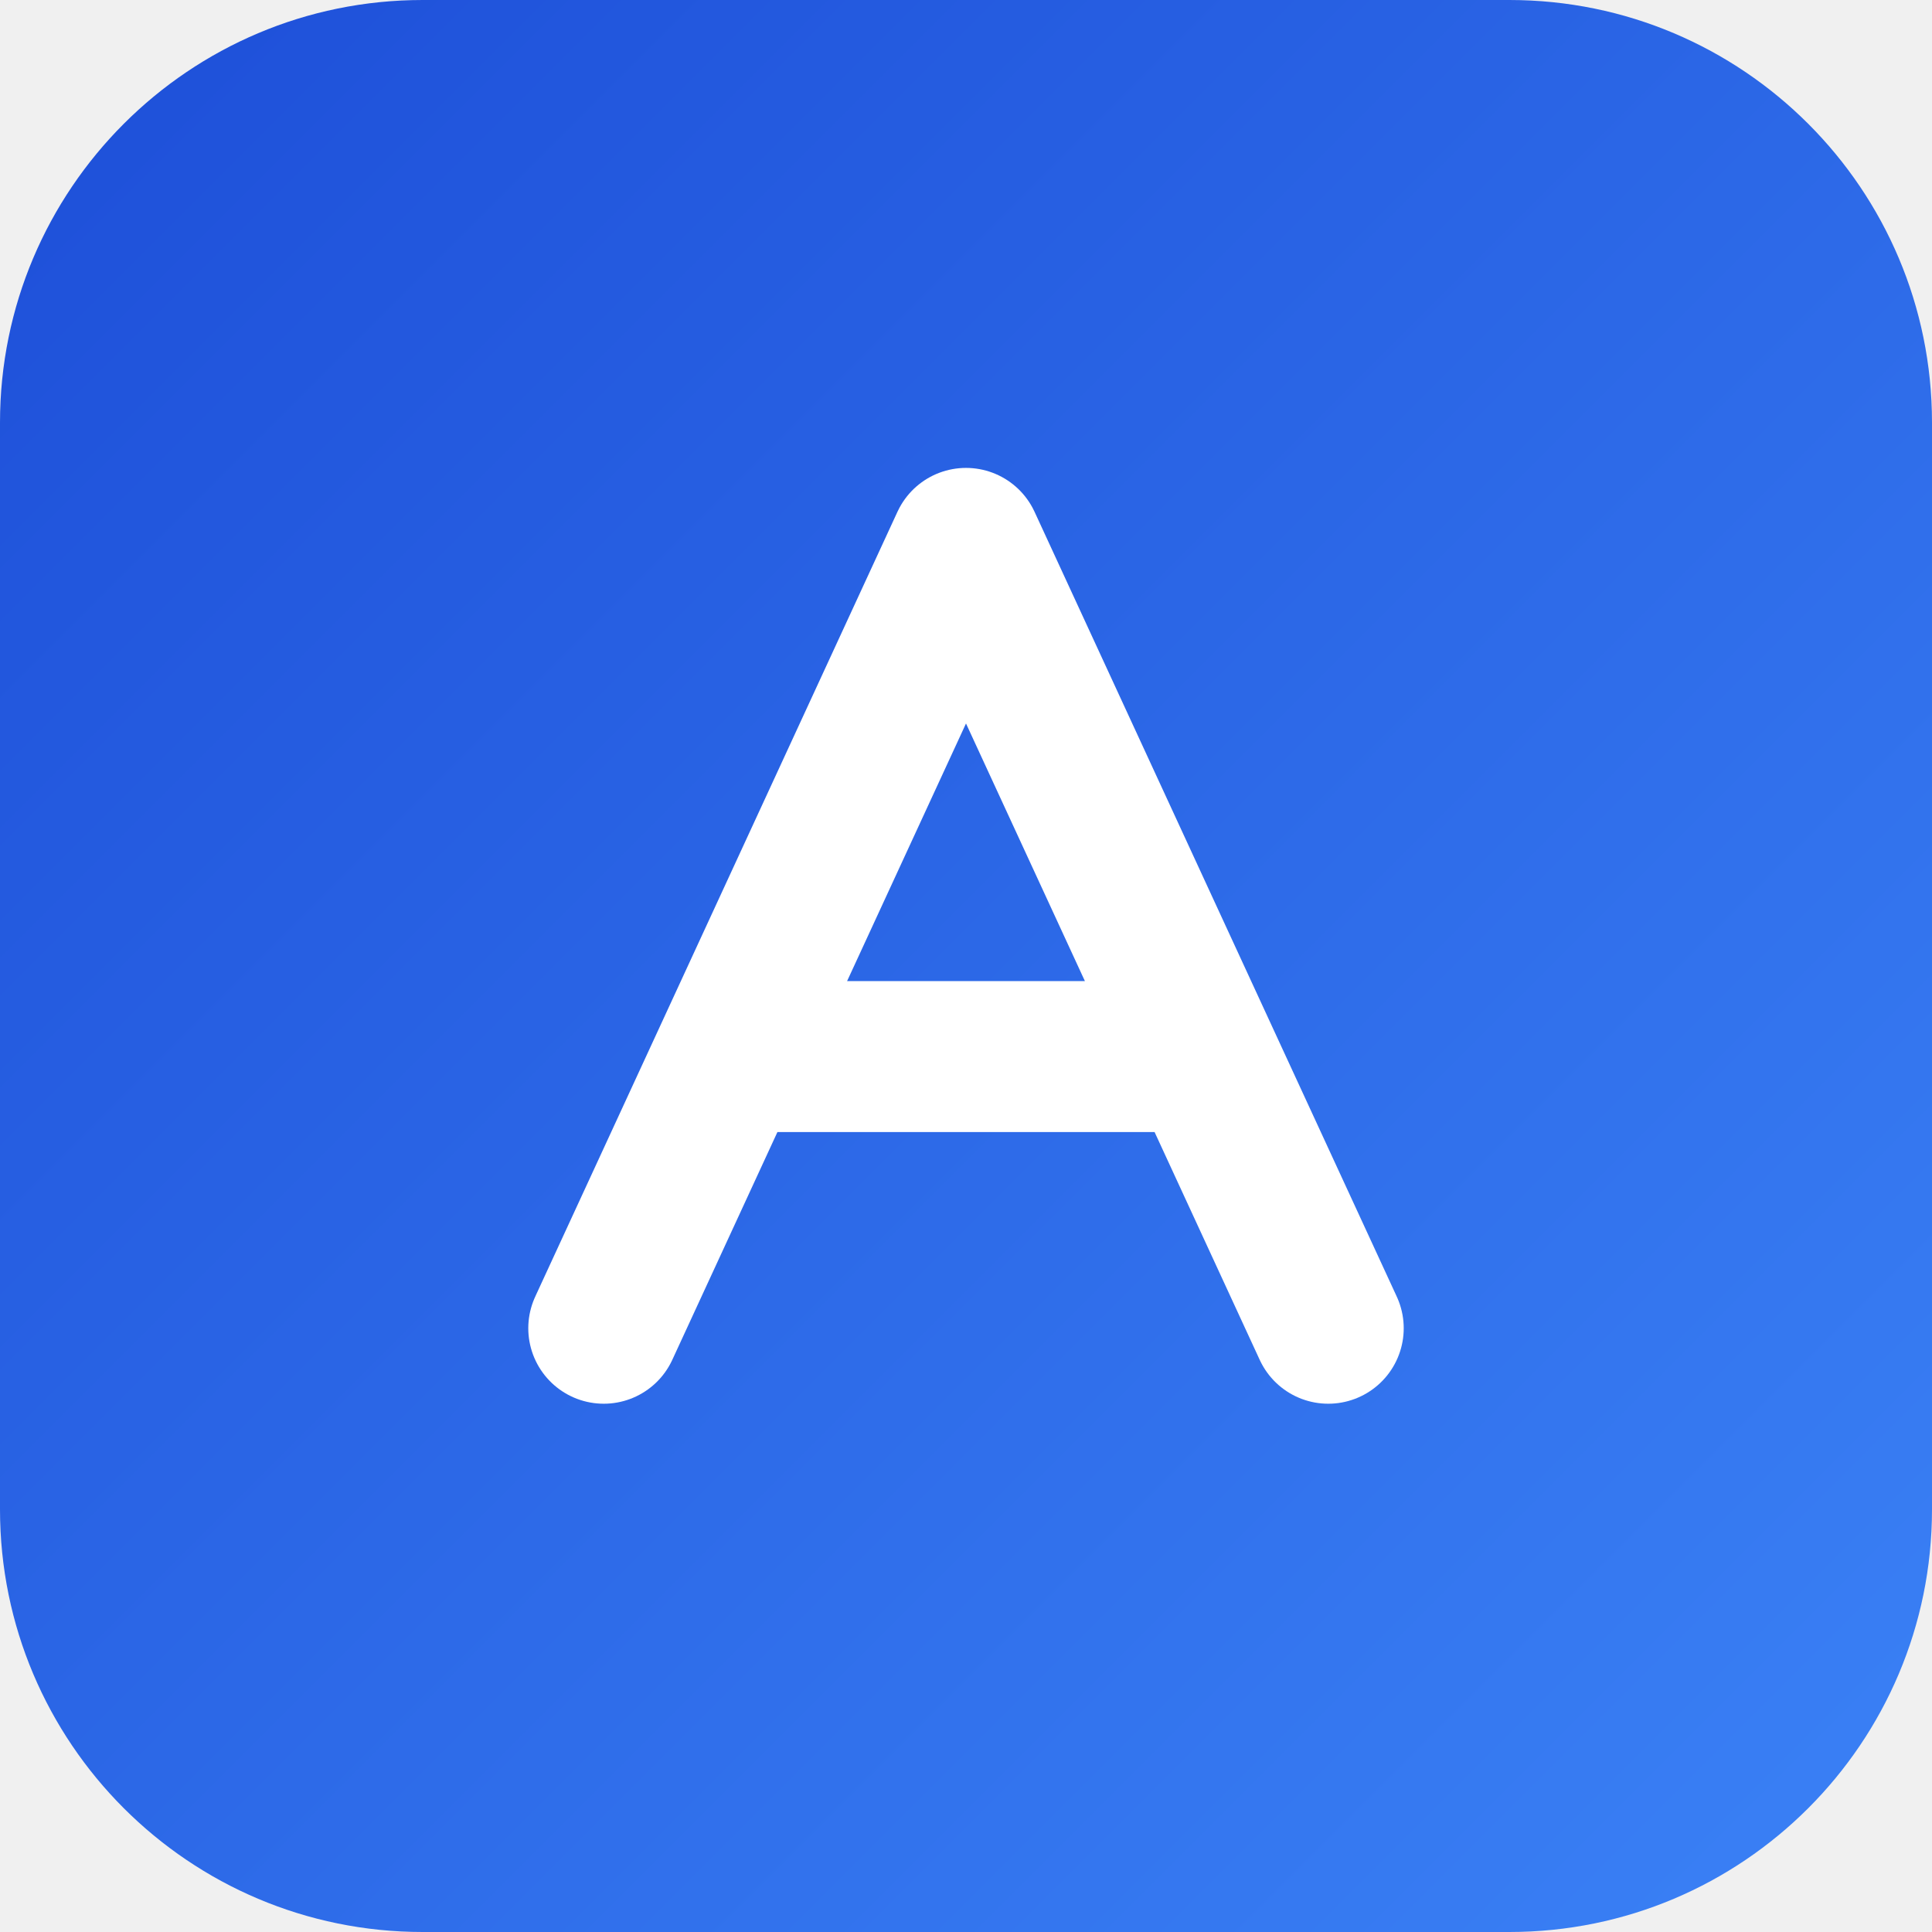
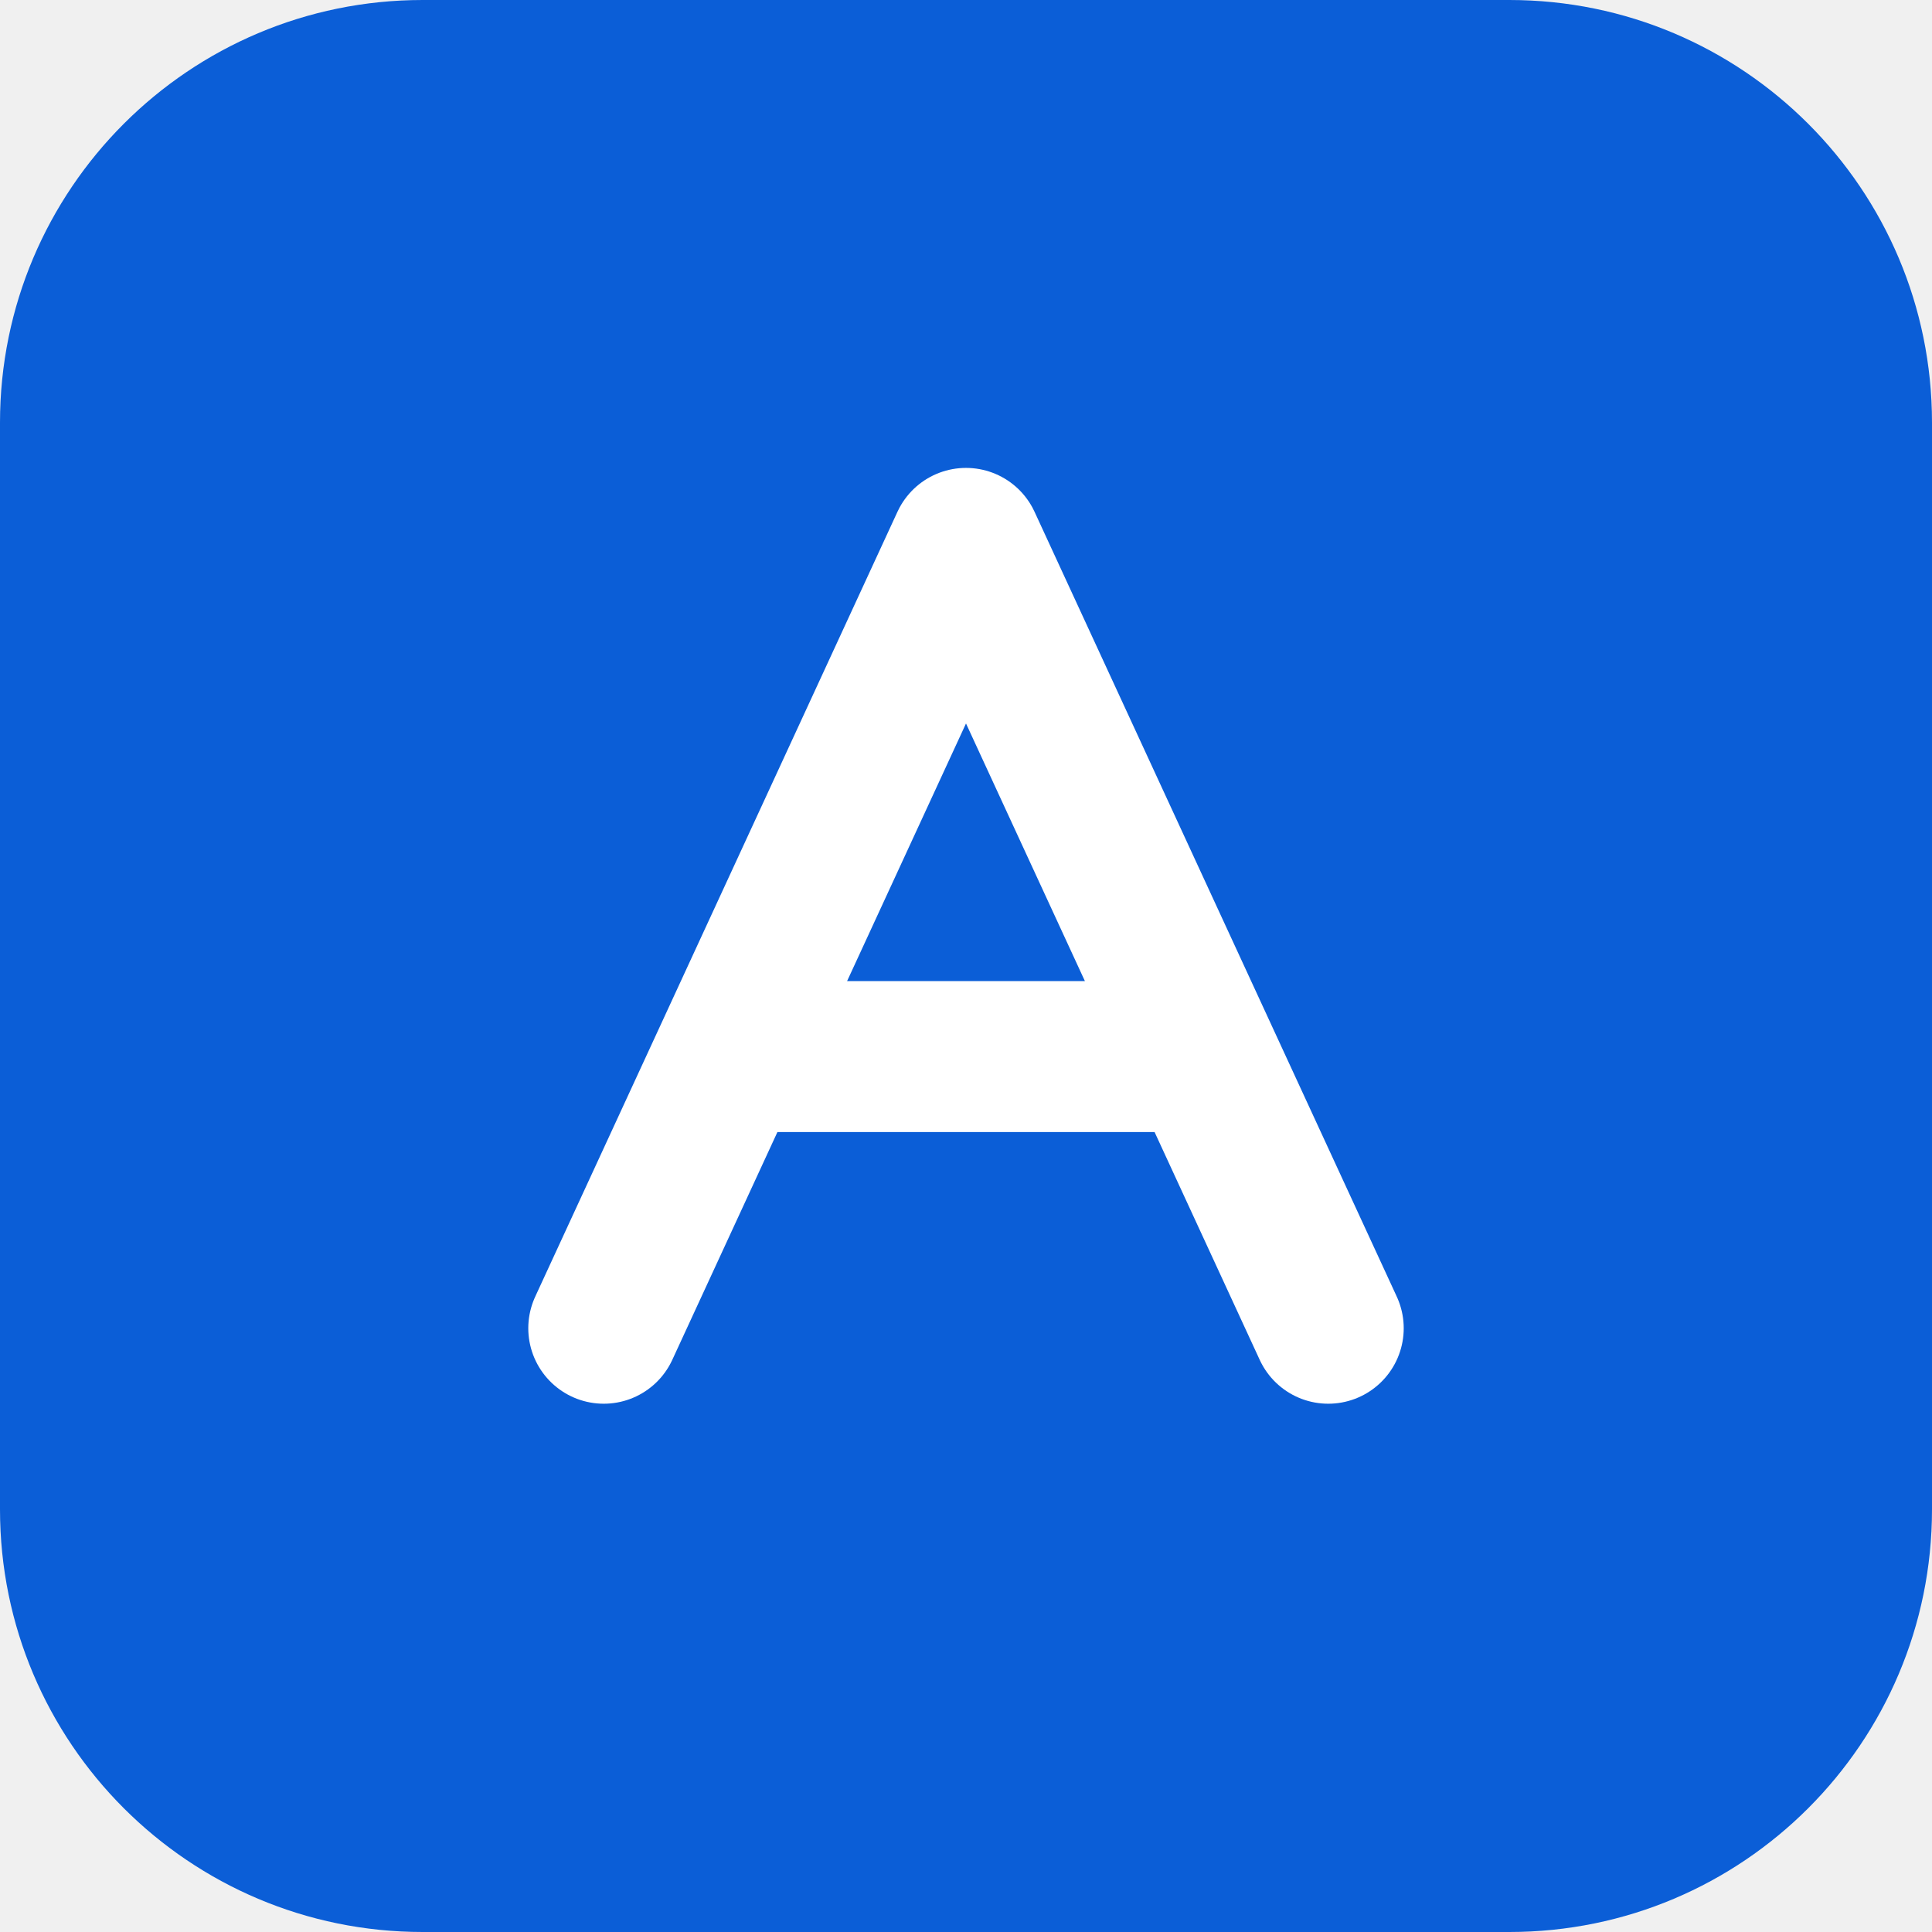
<svg xmlns="http://www.w3.org/2000/svg" viewBox="0 0 64 64">
-   <defs>
-     <linearGradient id="g" x1="0" y1="0" x2="1" y2="1">
-       <stop offset="0" stop-color="#1d4ed8" />
-       <stop offset="1" stop-color="#3b82f6" />
-     </linearGradient>
-   </defs>
-   <rect width="64" height="64" rx="14" fill="url(#g)" />
+   <rect width="64" height="64" rx="14" fill="#0b5ed7" />
  <path d="M20 44 32 18l12 26M24.5 35h15" fill="none" stroke="#fff" stroke-width="5" stroke-linecap="round" stroke-linejoin="round" />
</svg>
